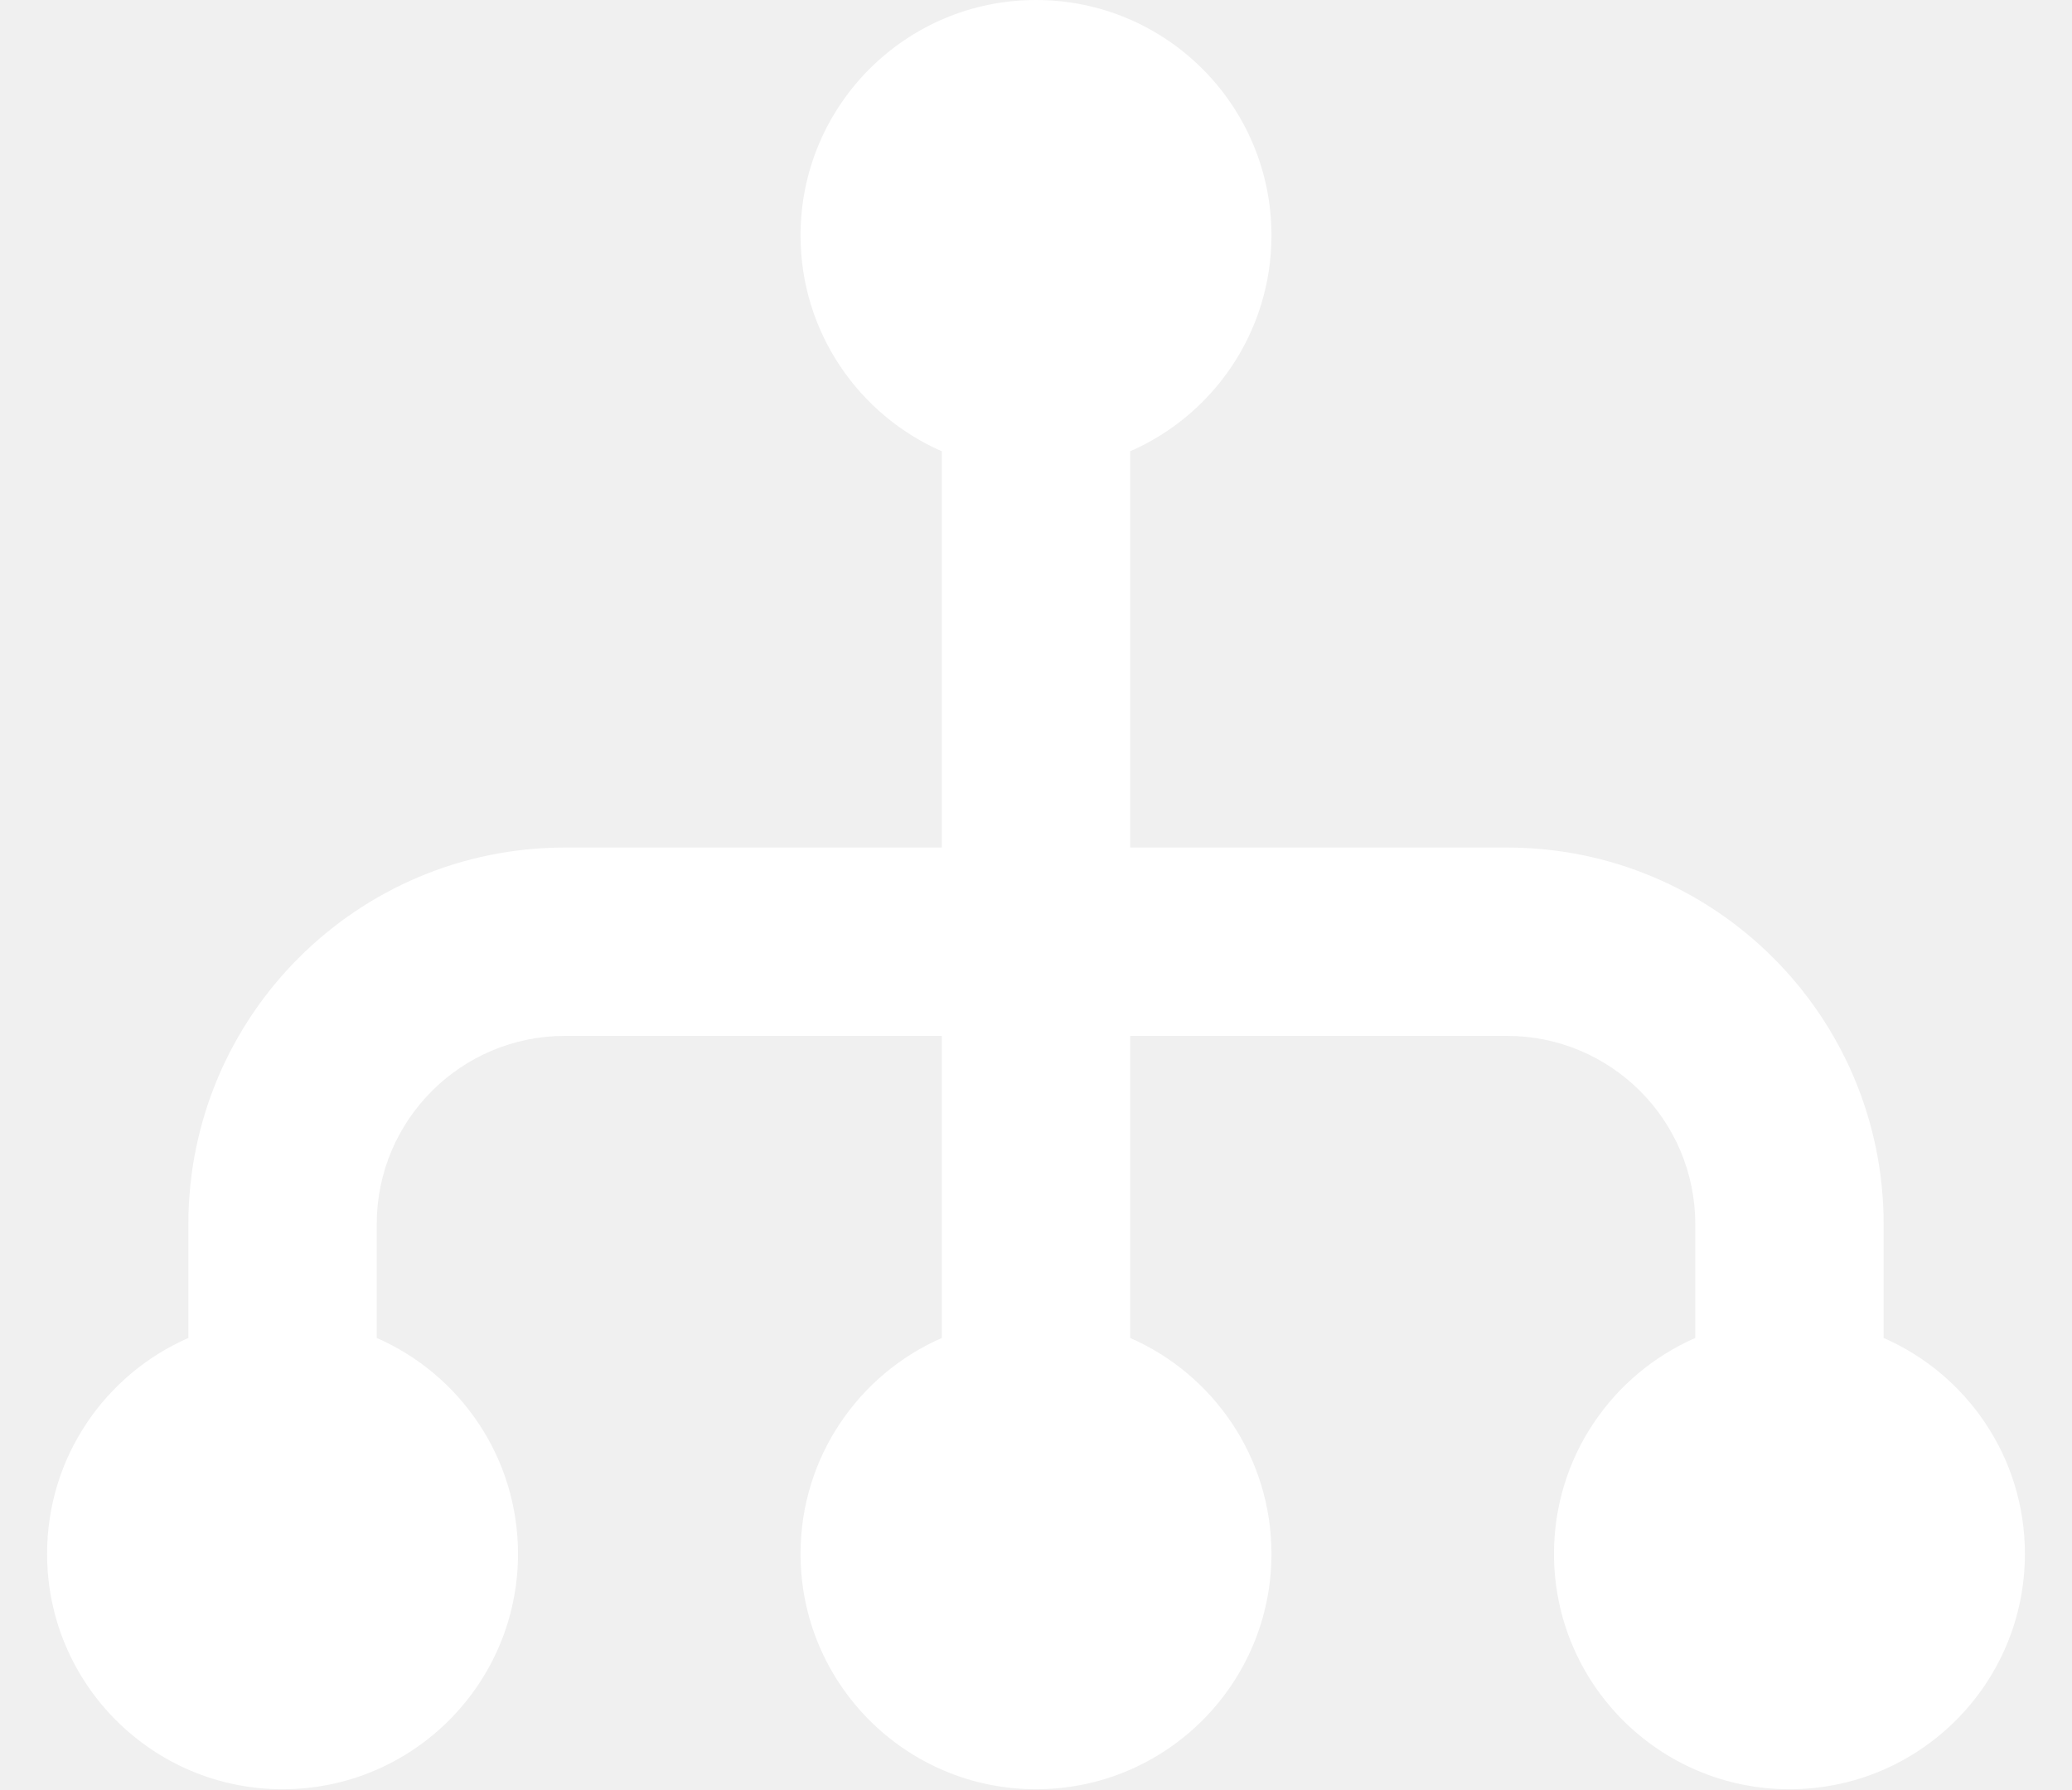
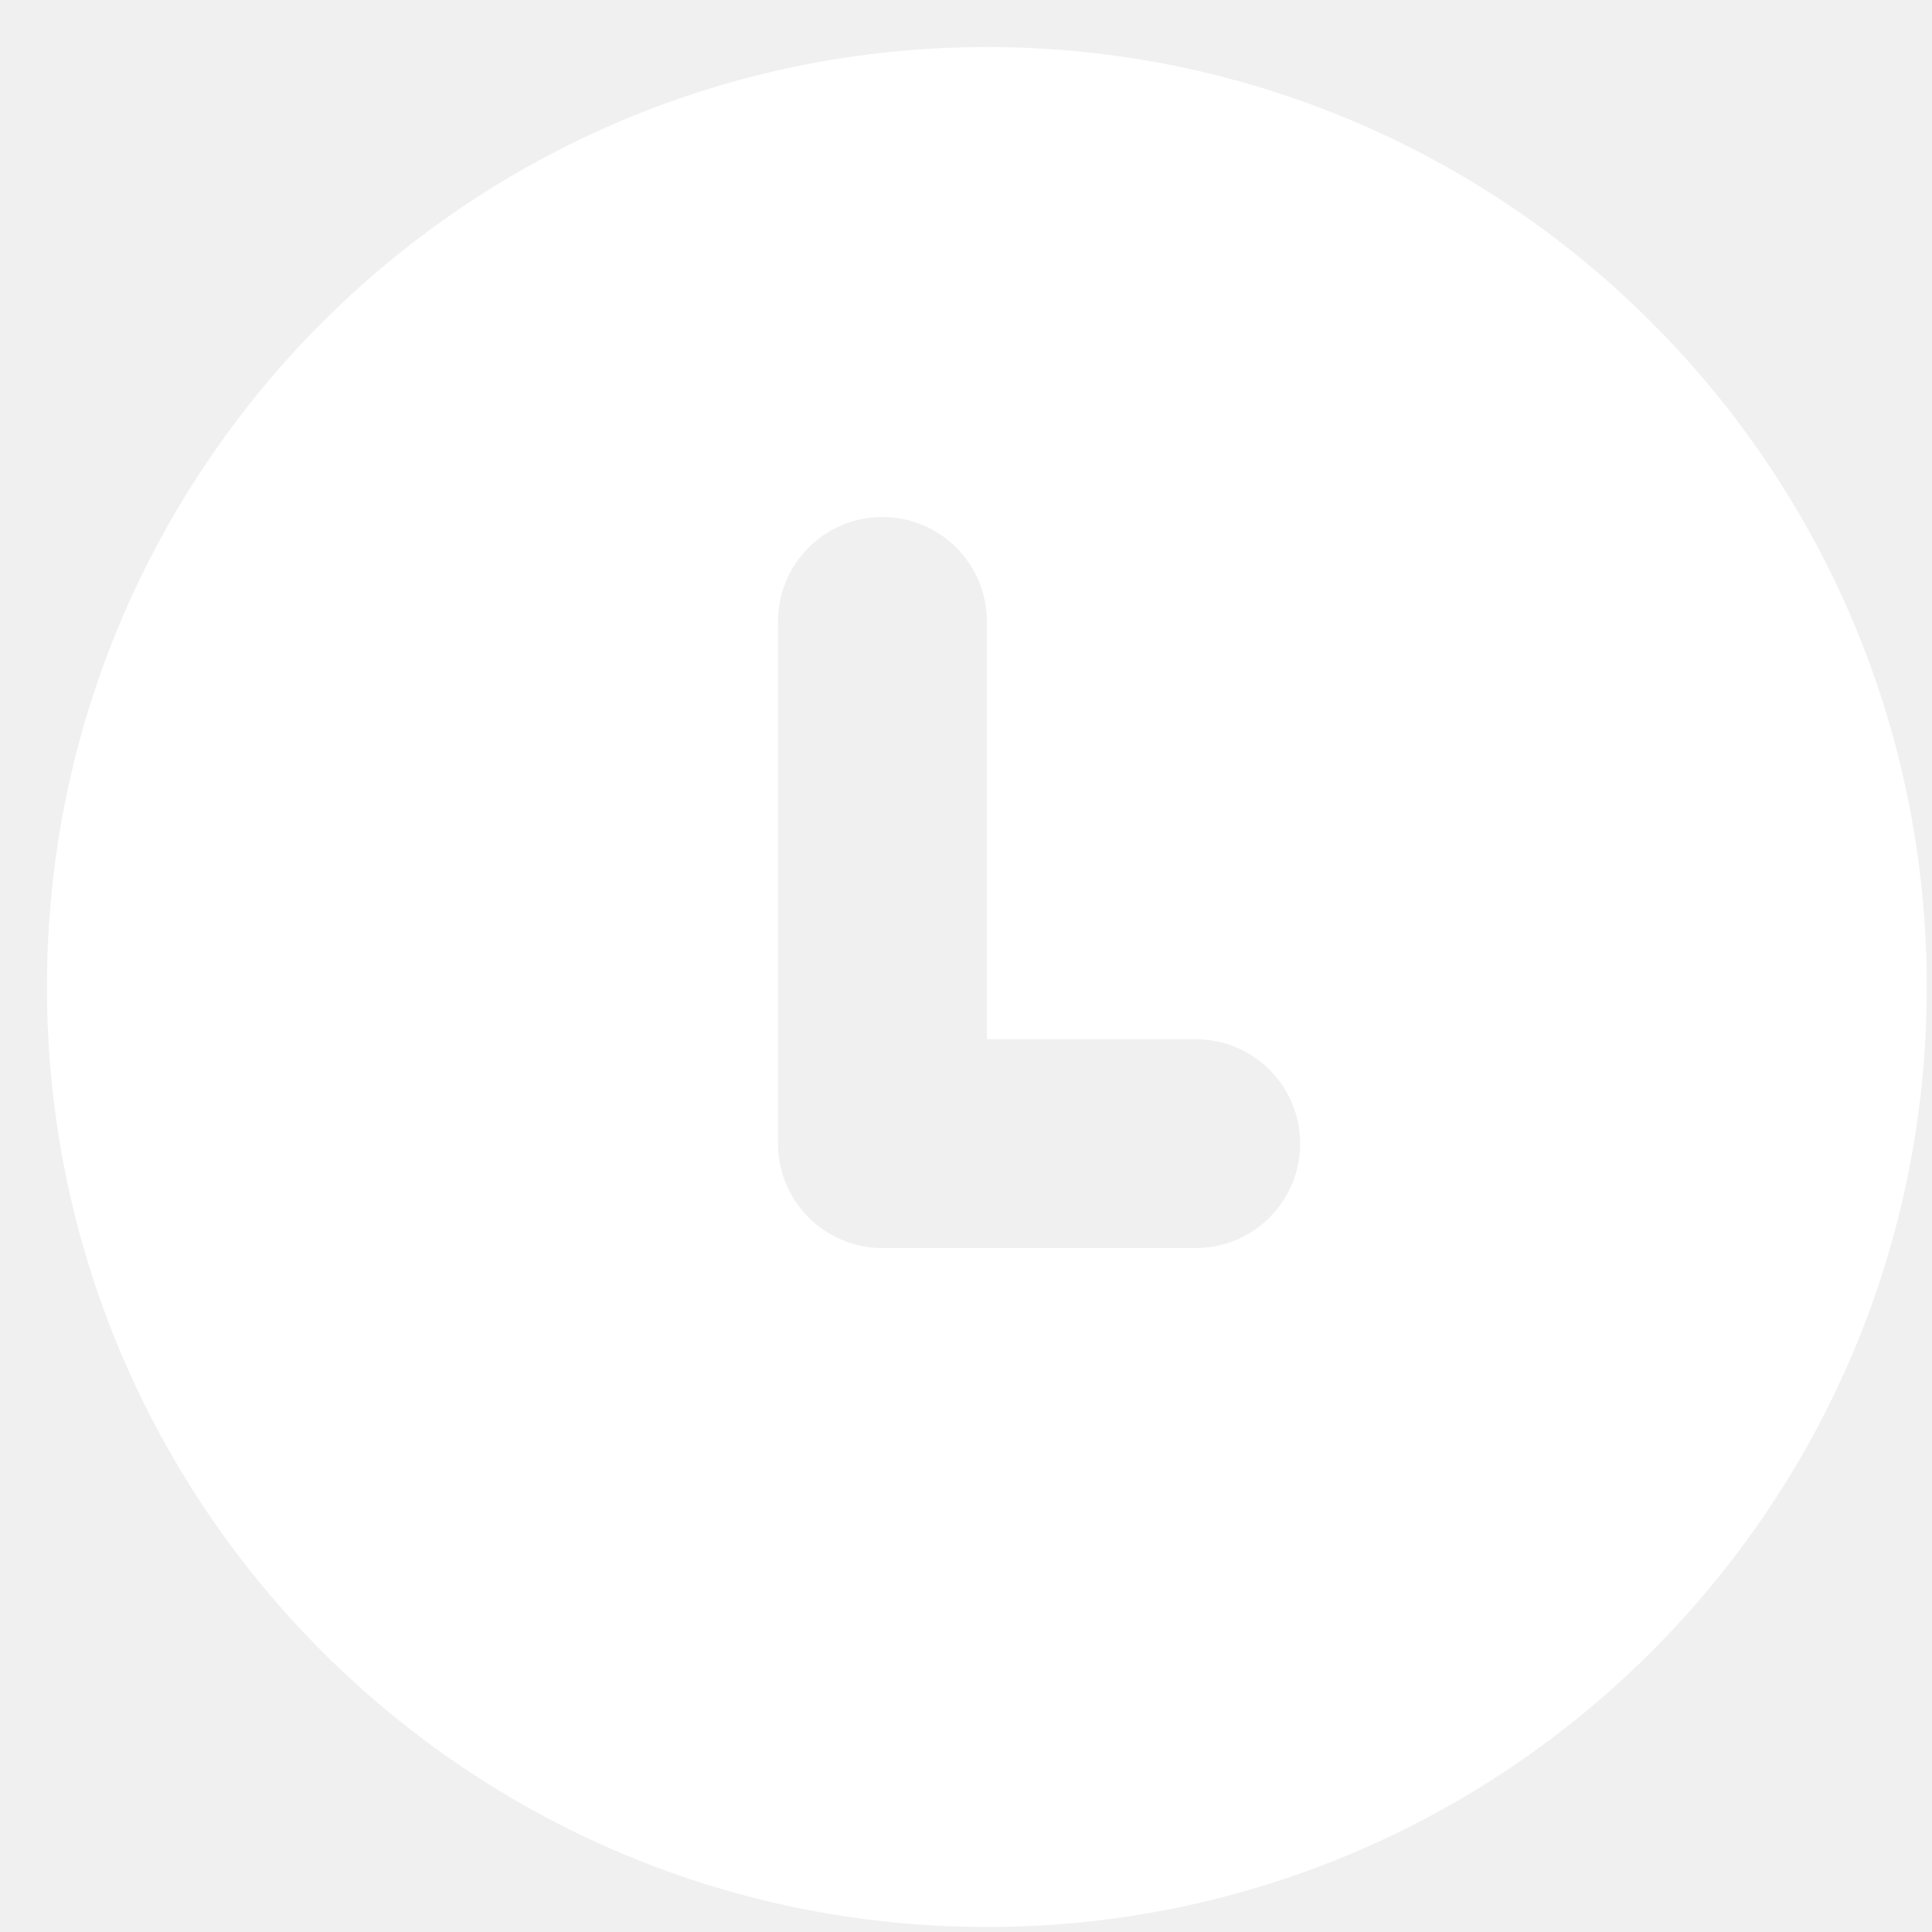
- <svg xmlns="http://www.w3.org/2000/svg" width="22" height="19" viewBox="0 0 22 19" fill="none">
-   <path d="M10 4.792C9.117 4.406 8.5 3.525 8.5 2.5C8.5 1.119 9.619 0 11 0C12.381 0 13.5 1.119 13.5 2.5C13.5 3.525 12.883 4.406 12 4.792V9H16C18.209 9 20 10.791 20 13V14.208C20.883 14.594 21.5 15.475 21.5 16.5C21.5 17.881 20.381 19 19 19C17.619 19 16.5 17.881 16.5 16.5C16.5 15.475 17.117 14.594 18 14.208V13C18 11.895 17.105 11 16 11H12L12 14.208C12.883 14.594 13.5 15.475 13.5 16.5C13.5 17.881 12.381 19 11 19C9.619 19 8.5 17.881 8.5 16.5C8.5 15.475 9.117 14.594 10 14.208L10 11H6C4.895 11 4 11.895 4 13V14.208C4.883 14.594 5.5 15.475 5.5 16.5C5.5 17.881 4.381 19 3 19C1.619 19 0.5 17.881 0.5 16.5C0.5 15.475 1.117 14.594 2 14.208V13C2 10.791 3.791 9 6 9H10V4.792Z" fill="white" />
+ <svg xmlns="http://www.w3.org/2000/svg" width="20" height="20" viewBox="0 0 20 20" fill="none">
+   <path fill-rule="evenodd" clip-rule="evenodd" d="M10.216 19.948C15.59 19.948 19.946 15.591 19.946 10.217C19.946 4.844 15.59 0.487 10.216 0.487C4.842 0.487 0.486 4.844 0.486 10.217C0.486 15.591 4.842 19.948 10.216 19.948ZM10.216 6.433C10.216 5.836 9.732 5.352 9.135 5.352C8.538 5.352 8.054 5.836 8.054 6.433V11.839C8.054 12.436 8.538 12.92 9.135 12.92H12.378C12.975 12.92 13.459 12.436 13.459 11.839C13.459 11.242 12.975 10.758 12.378 10.758H10.216V6.433Z" fill="white" />
</svg>
